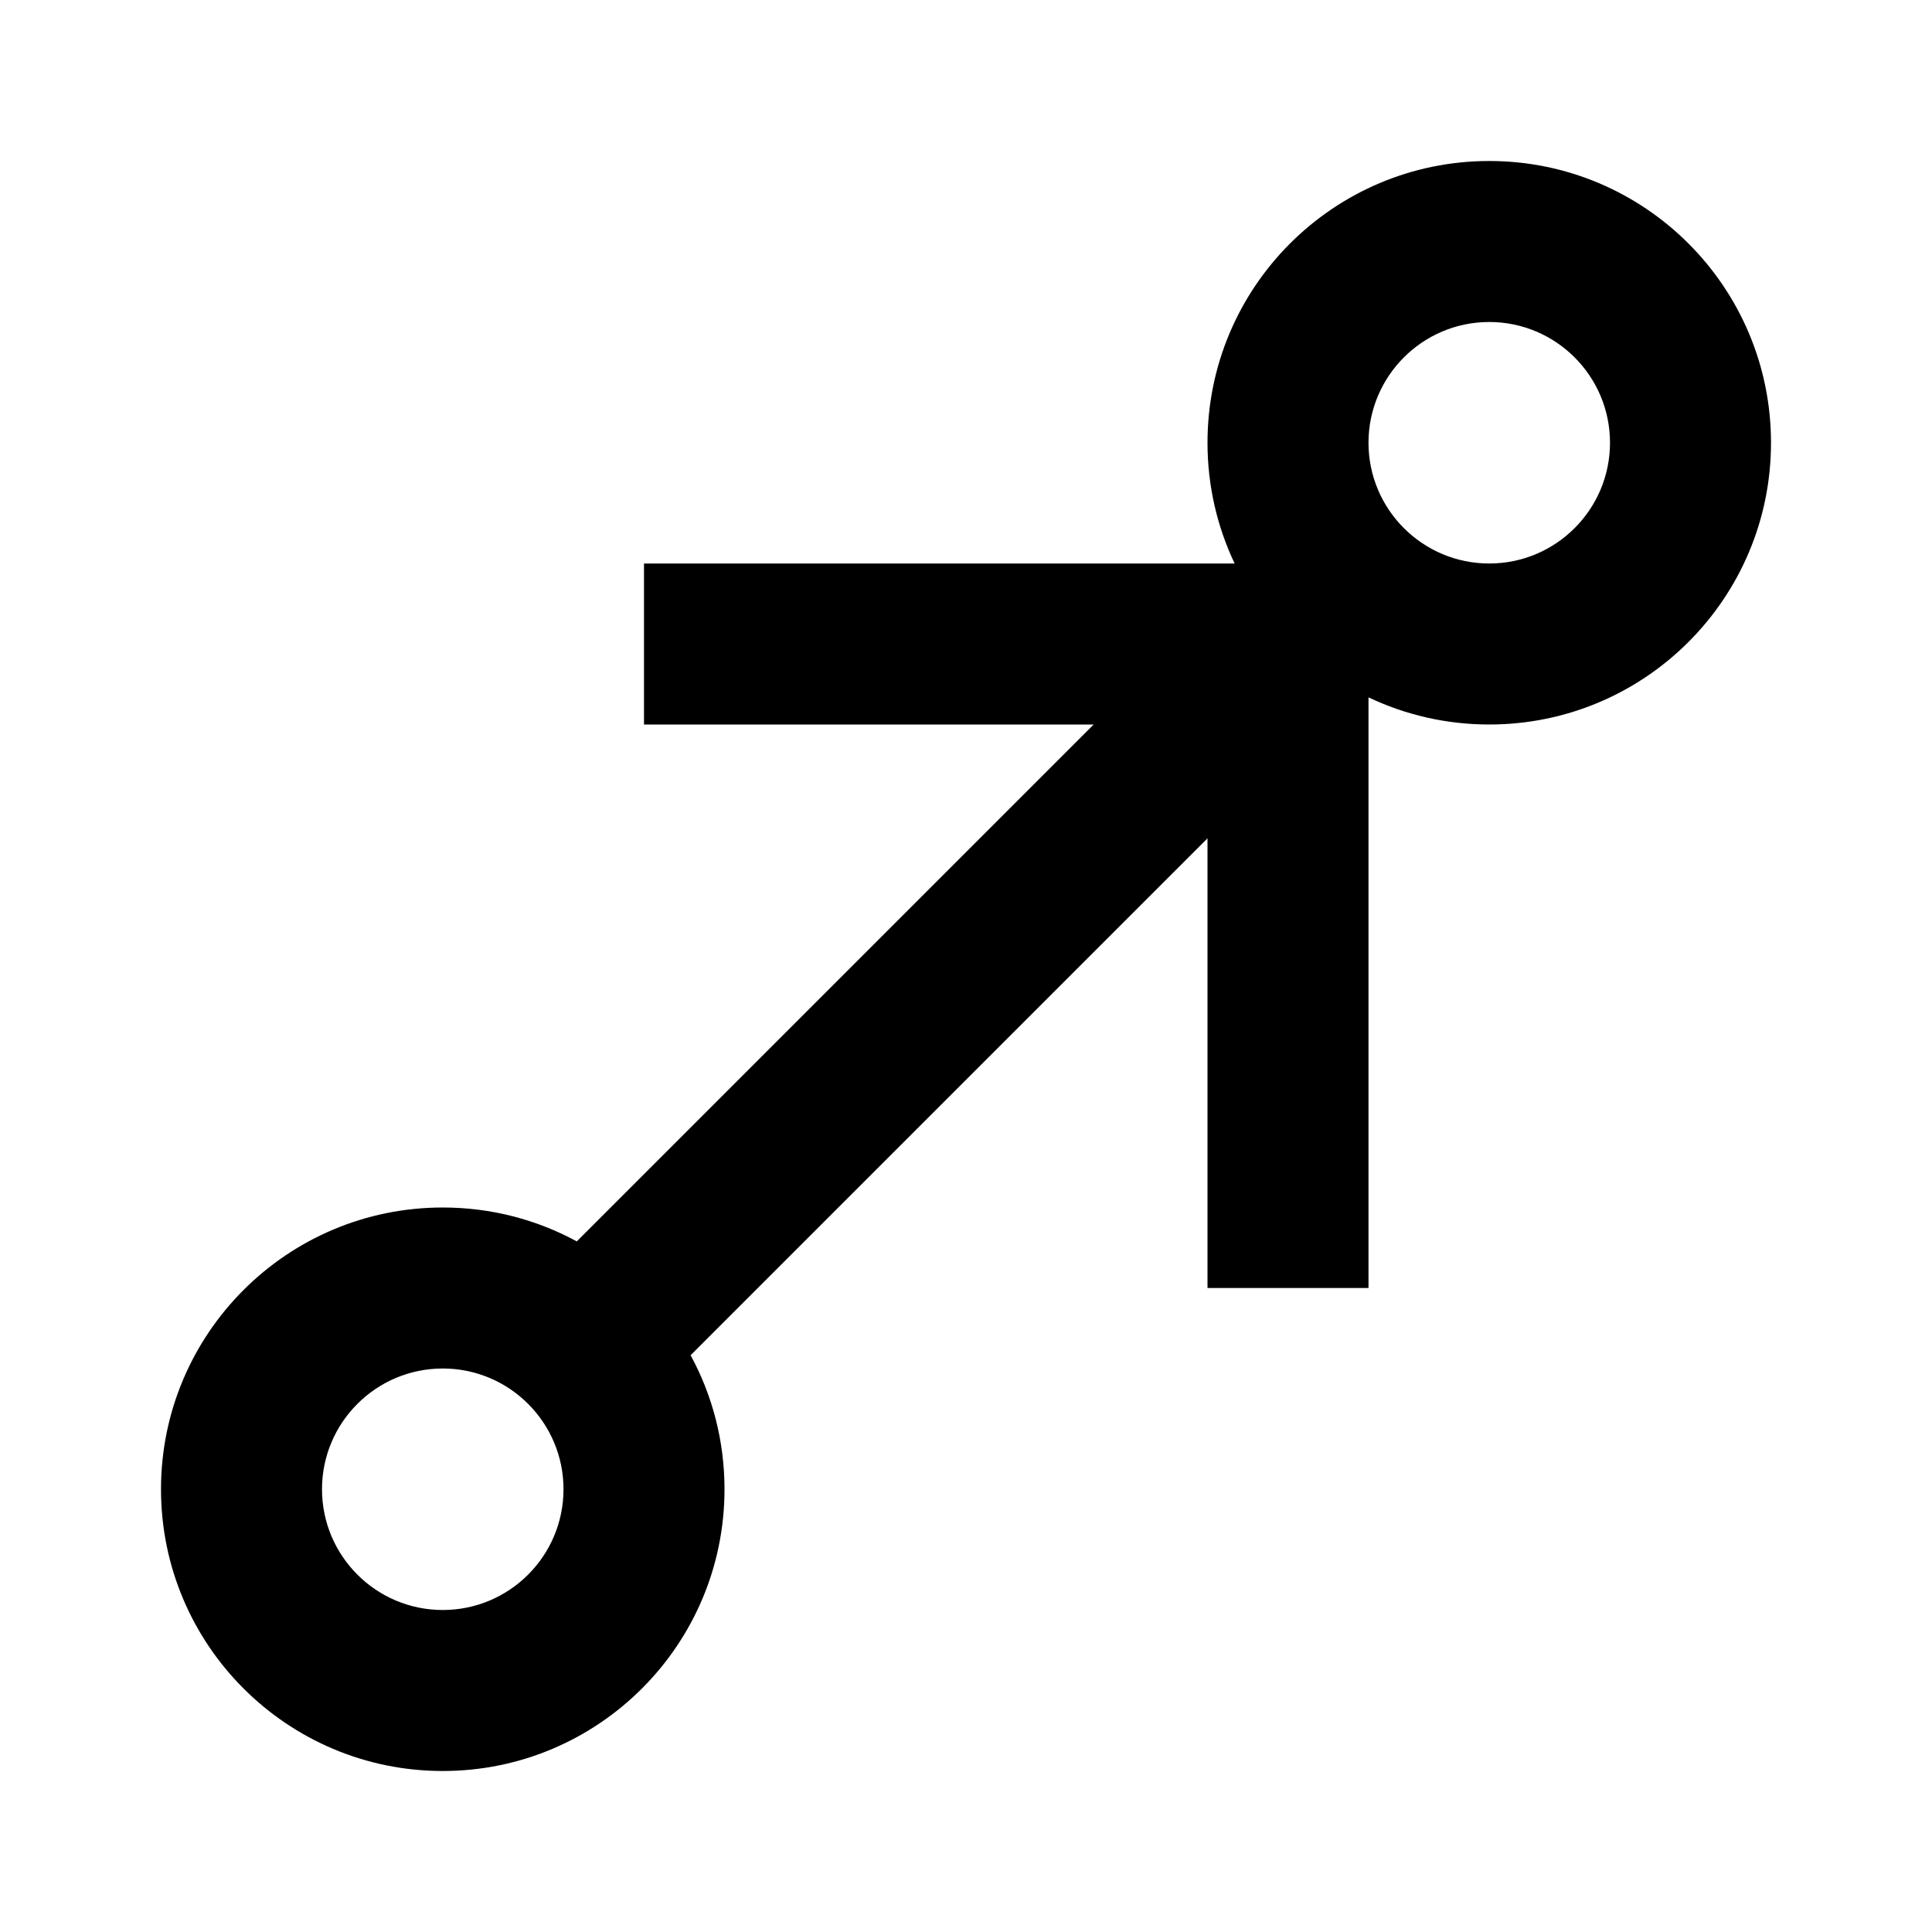
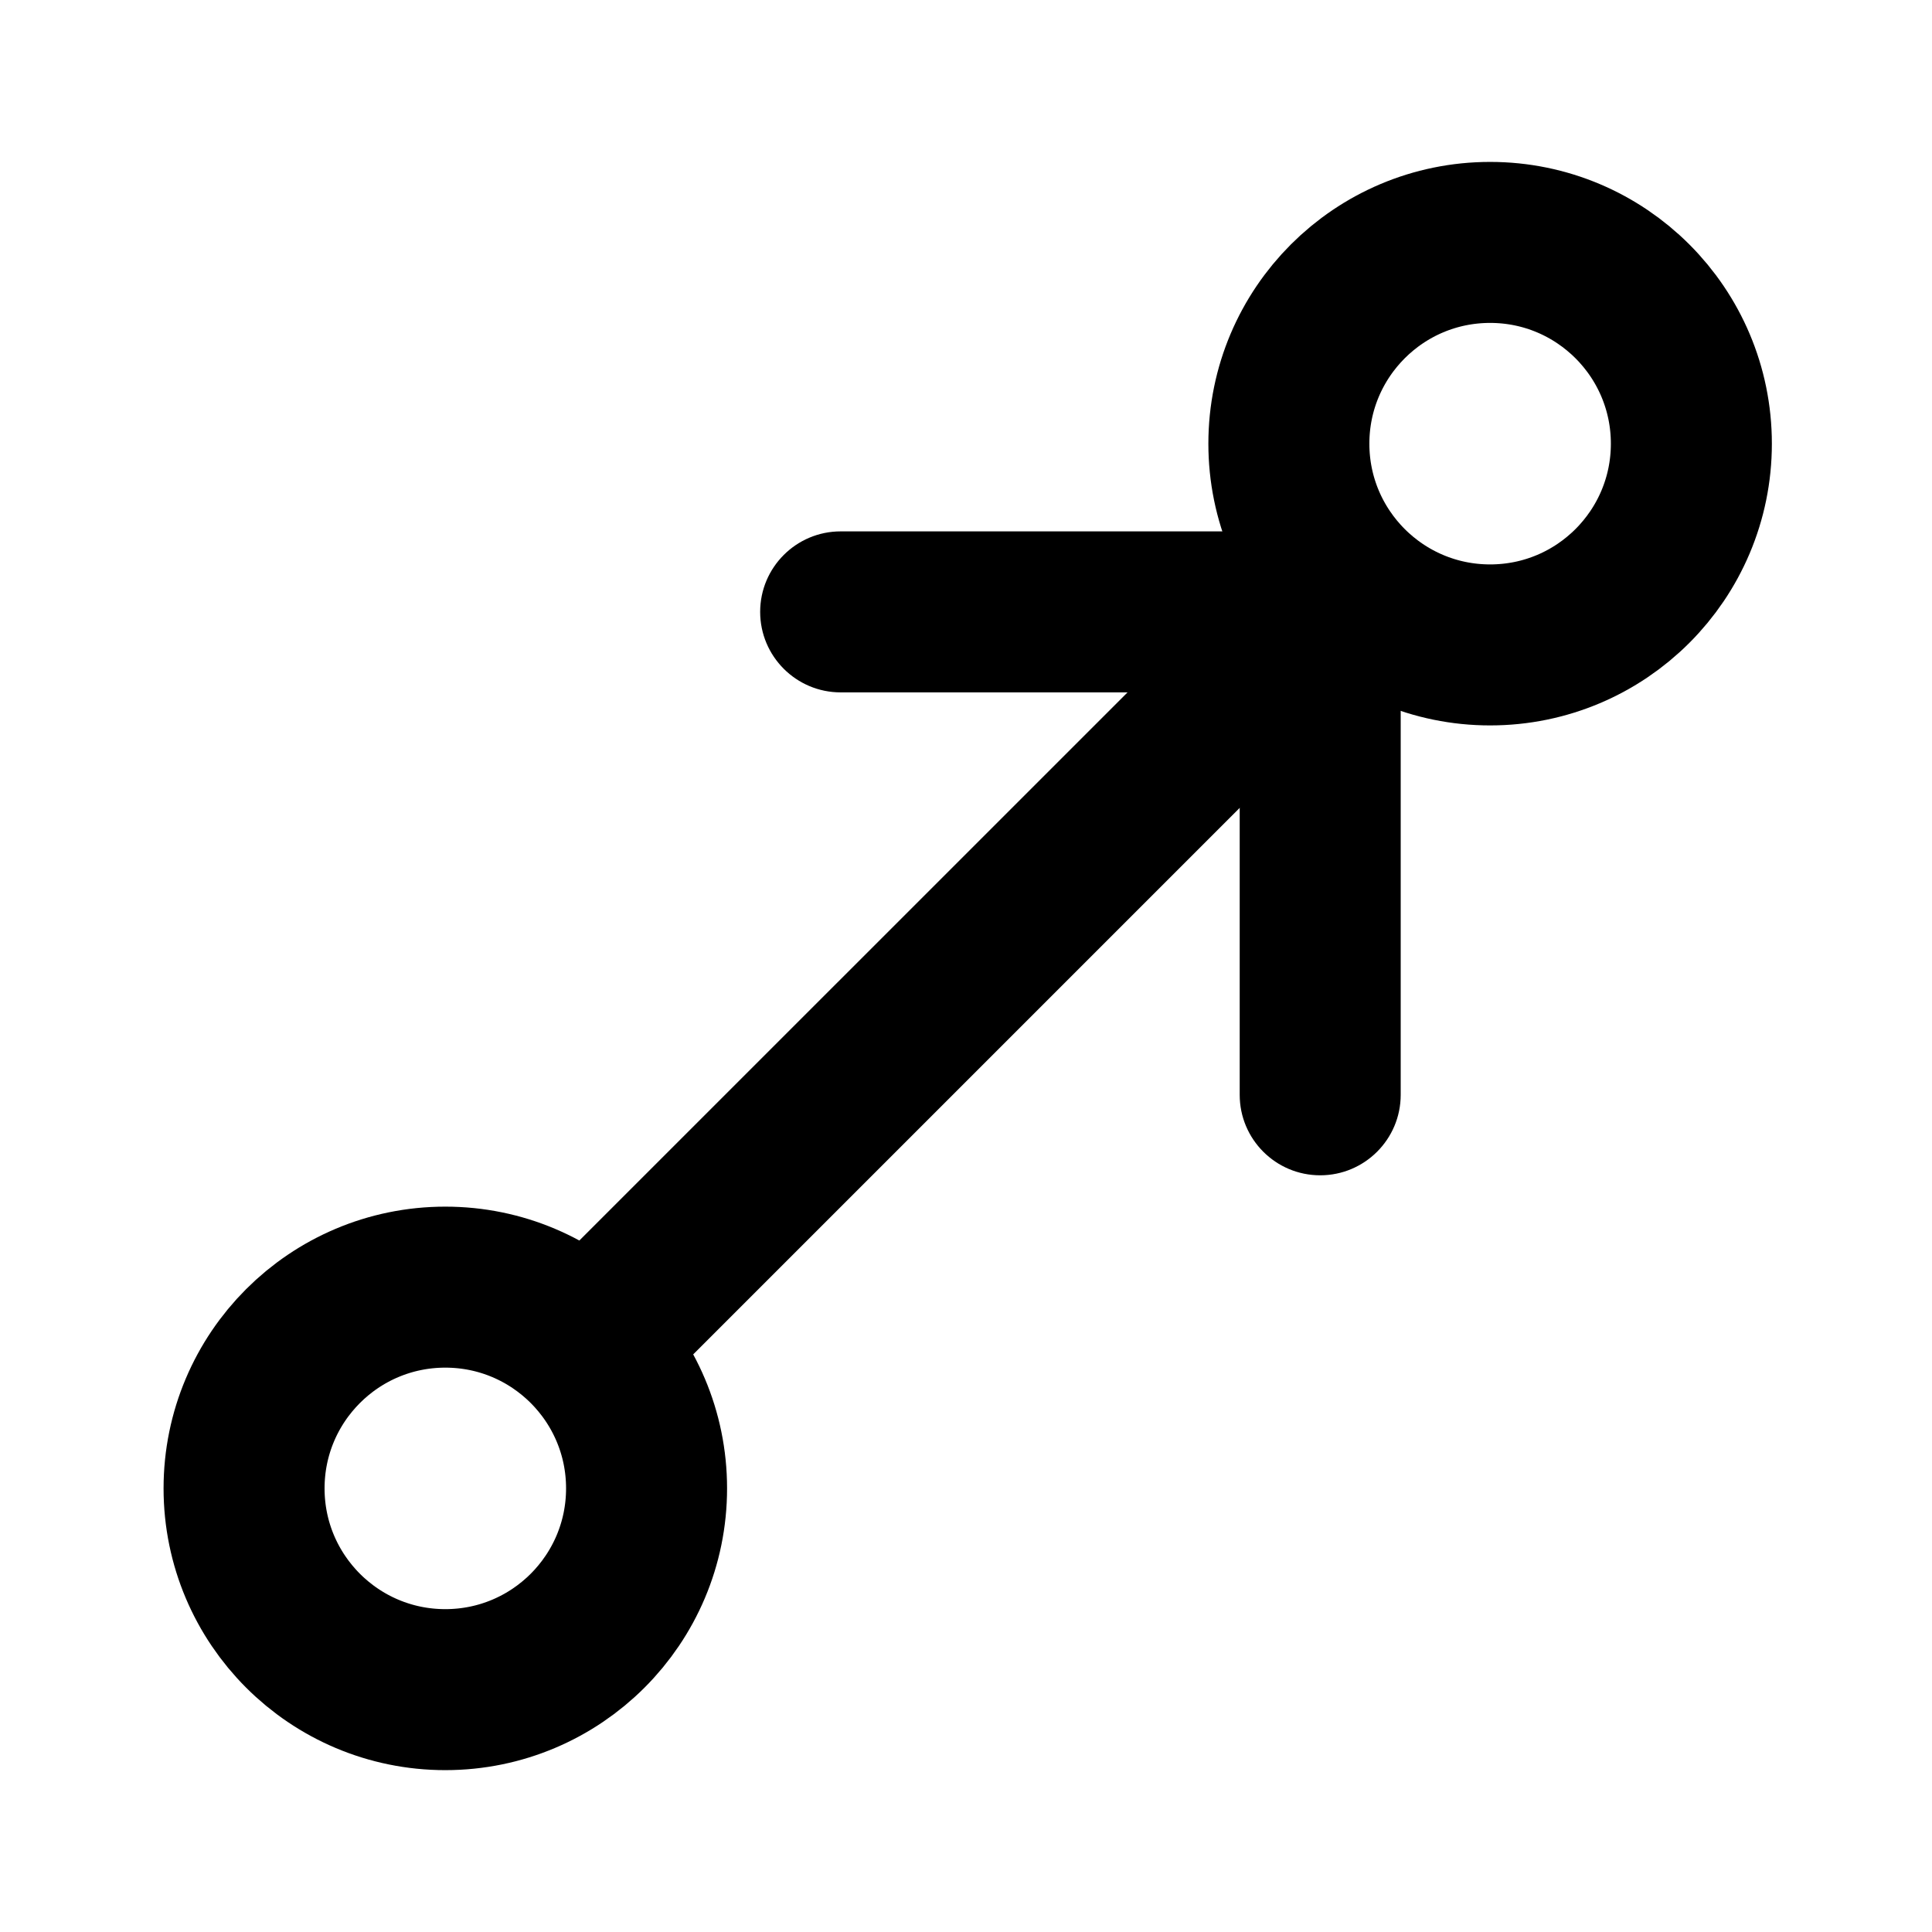
<svg xmlns="http://www.w3.org/2000/svg" width="24" height="24" viewBox="0 0 24 24" fill="none">
-   <path fill-rule="evenodd" clip-rule="evenodd" d="M18.5 9C20.433 9 22 7.433 22 5.5C22 3.567 20.433 2 18.5 2C16.567 2 15 3.567 15 5.5C15 6.037 15.121 6.545 15.337 7H8V9H13.586L7.165 15.421C6.67 15.152 6.103 15 5.5 15C3.567 15 2 16.567 2 18.5C2 20.433 3.567 22 5.5 22C7.433 22 9 20.433 9 18.5C9 17.897 8.848 17.33 8.579 16.835L15 10.414V16H17V8.663C17.455 8.879 17.963 9 18.5 9ZM18.5 7C19.328 7 20 6.328 20 5.5C20 4.672 19.328 4 18.5 4C17.672 4 17 4.672 17 5.5C17 6.328 17.672 7 18.5 7ZM5.5 20C6.328 20 7 19.328 7 18.5C7 17.672 6.328 17 5.5 17C4.672 17 4 17.672 4 18.5C4 19.328 4.672 20 5.5 20Z" fill="currentColor" />
+   <circle cx="5.532" cy="18.49" r="2.5" transform="rotate(90 5.53229 18.4896)" stroke="black" stroke-width="2" />
+   <circle cx="18.511" cy="5.511" r="2.5" transform="rotate(90 18.5107 5.51108)" stroke="black" stroke-width="2" />
+   <path fill-rule="evenodd" clip-rule="evenodd" d="M17.889 7.547L7.99 17.446L6.575 16.032L16.475 6.133L17.889 7.547Z" fill="black" />
+   <path fill-rule="evenodd" clip-rule="evenodd" d="M17.4 7.601C17.4 8.153 16.952 8.601 16.4 8.601L10.443 8.601C9.891 8.601 9.443 8.153 9.443 7.601V7.601C9.443 7.049 9.891 6.601 10.443 6.601L16.4 6.601C16.952 6.601 17.4 7.049 17.4 7.601V7.601Z" fill="black" />
+   <path fill-rule="evenodd" clip-rule="evenodd" d="M16.4 14.6C15.847 14.6 15.4 14.152 15.4 13.6L15.4 7.601C15.4 7.049 15.847 6.601 16.4 6.601V6.601C16.952 6.601 17.4 7.049 17.4 7.601L17.4 13.6C17.4 14.152 16.952 14.6 16.4 14.6V14.6Z" fill="black" />
</svg>
